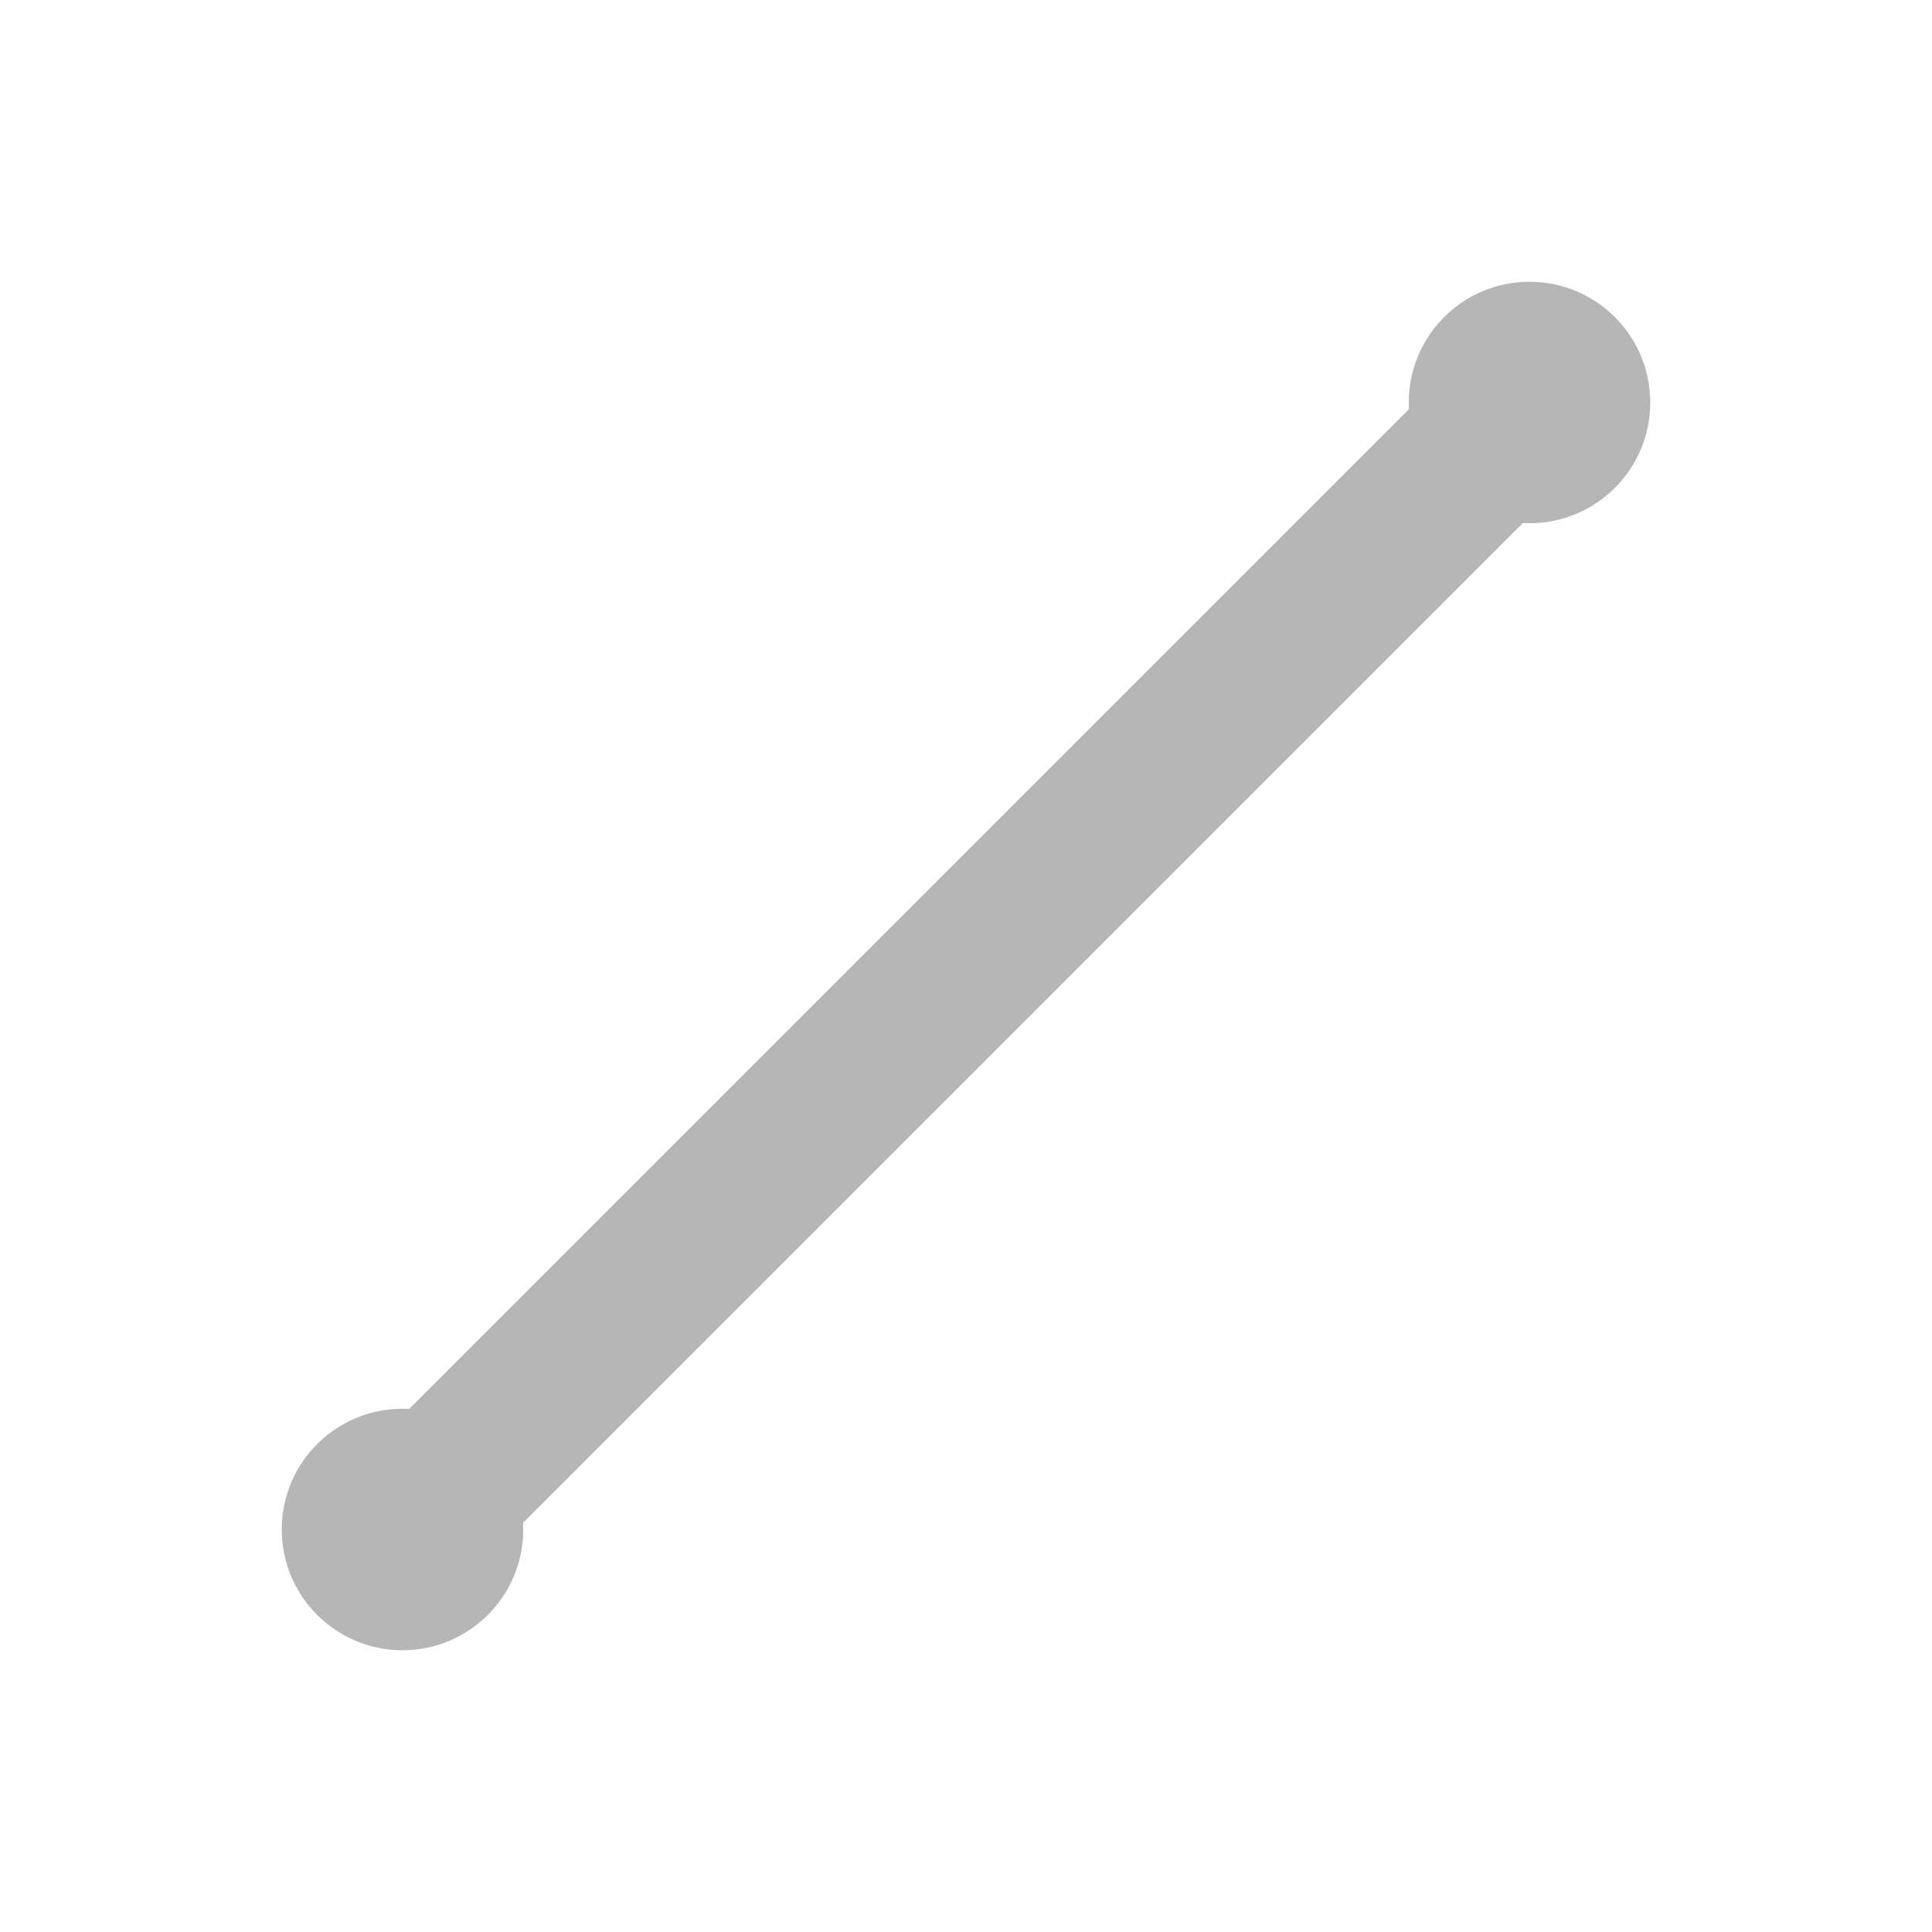
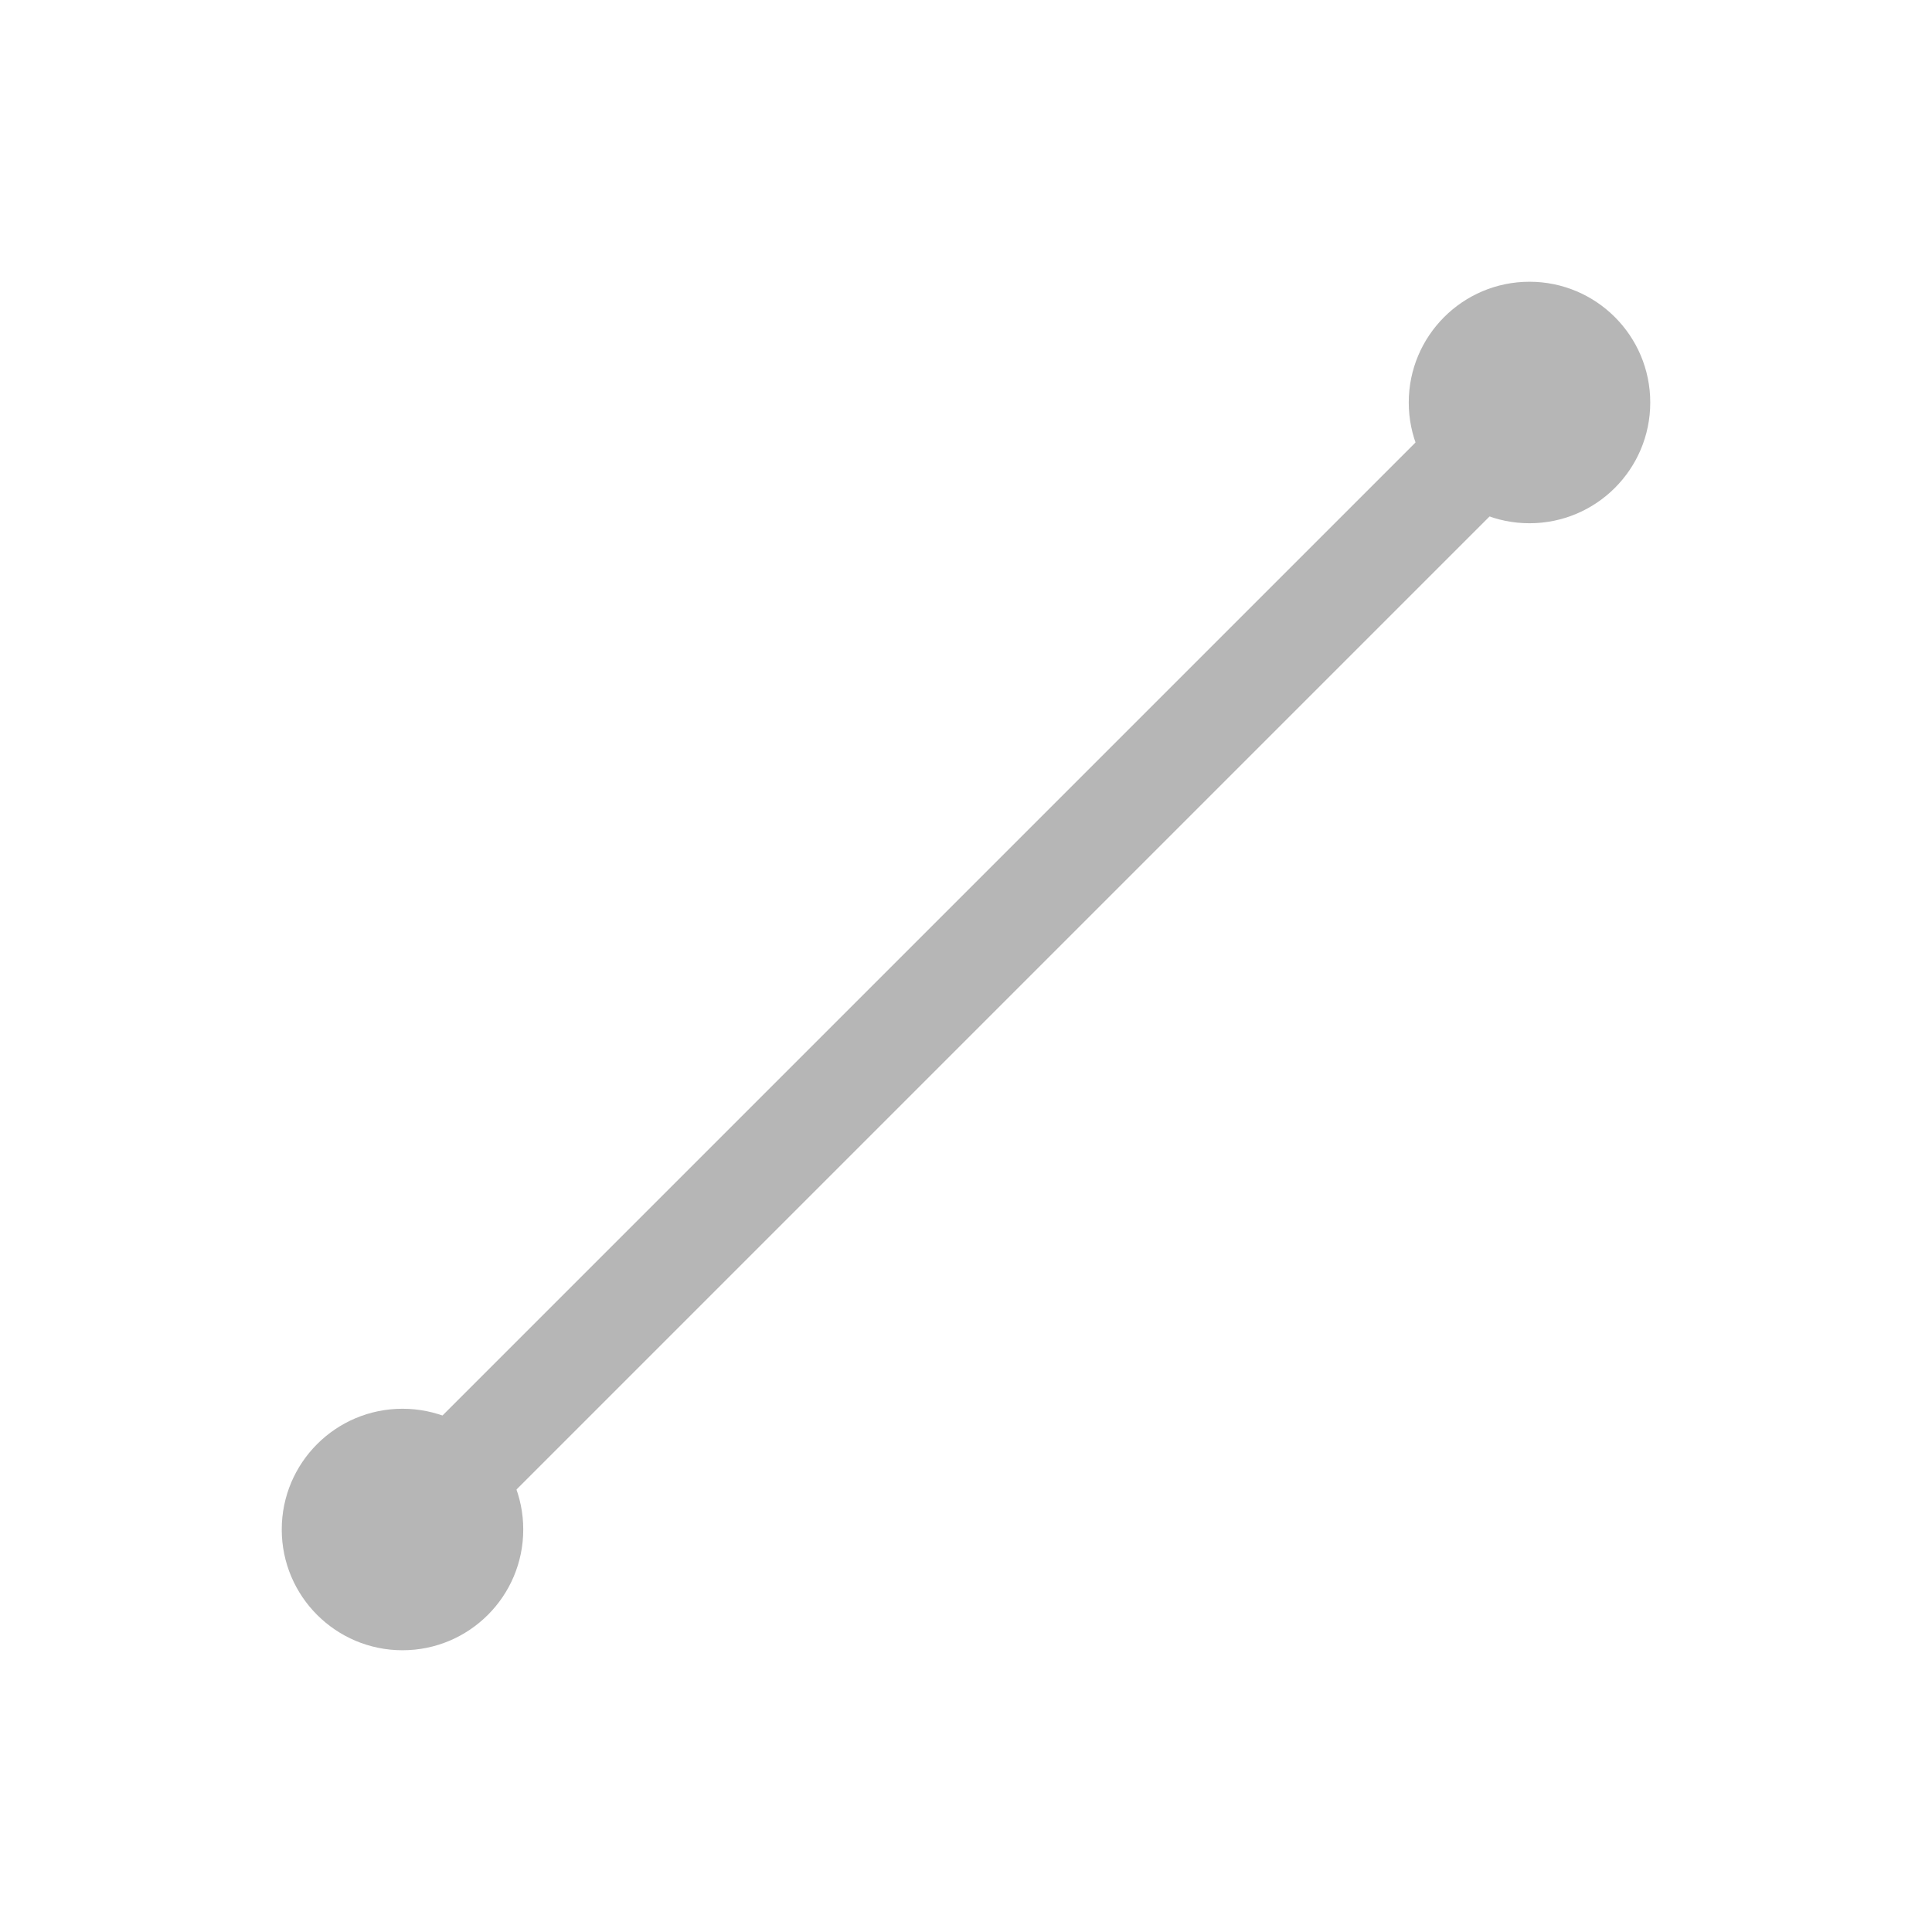
- <svg xmlns="http://www.w3.org/2000/svg" width="24" height="24" viewBox="0 0 24 24" fill="none" stroke="#b6b6b6" stroke-width="2" stroke-linecap="round" stroke-linejoin="round">
+ <svg xmlns="http://www.w3.org/2000/svg" width="24" height="24" viewBox="0 0 24 24" fill="none" stroke="#b6b6b6" stroke-width="1.3" stroke-linecap="round" stroke-linejoin="round">
  <path d="M5 19 19 5" />
  <circle cx="5" cy="19" r="1.5" fill="#b6b6b6" stroke="none" />
  <circle cx="19" cy="5" r="1.5" fill="#b6b6b6" stroke="none" />
</svg>
